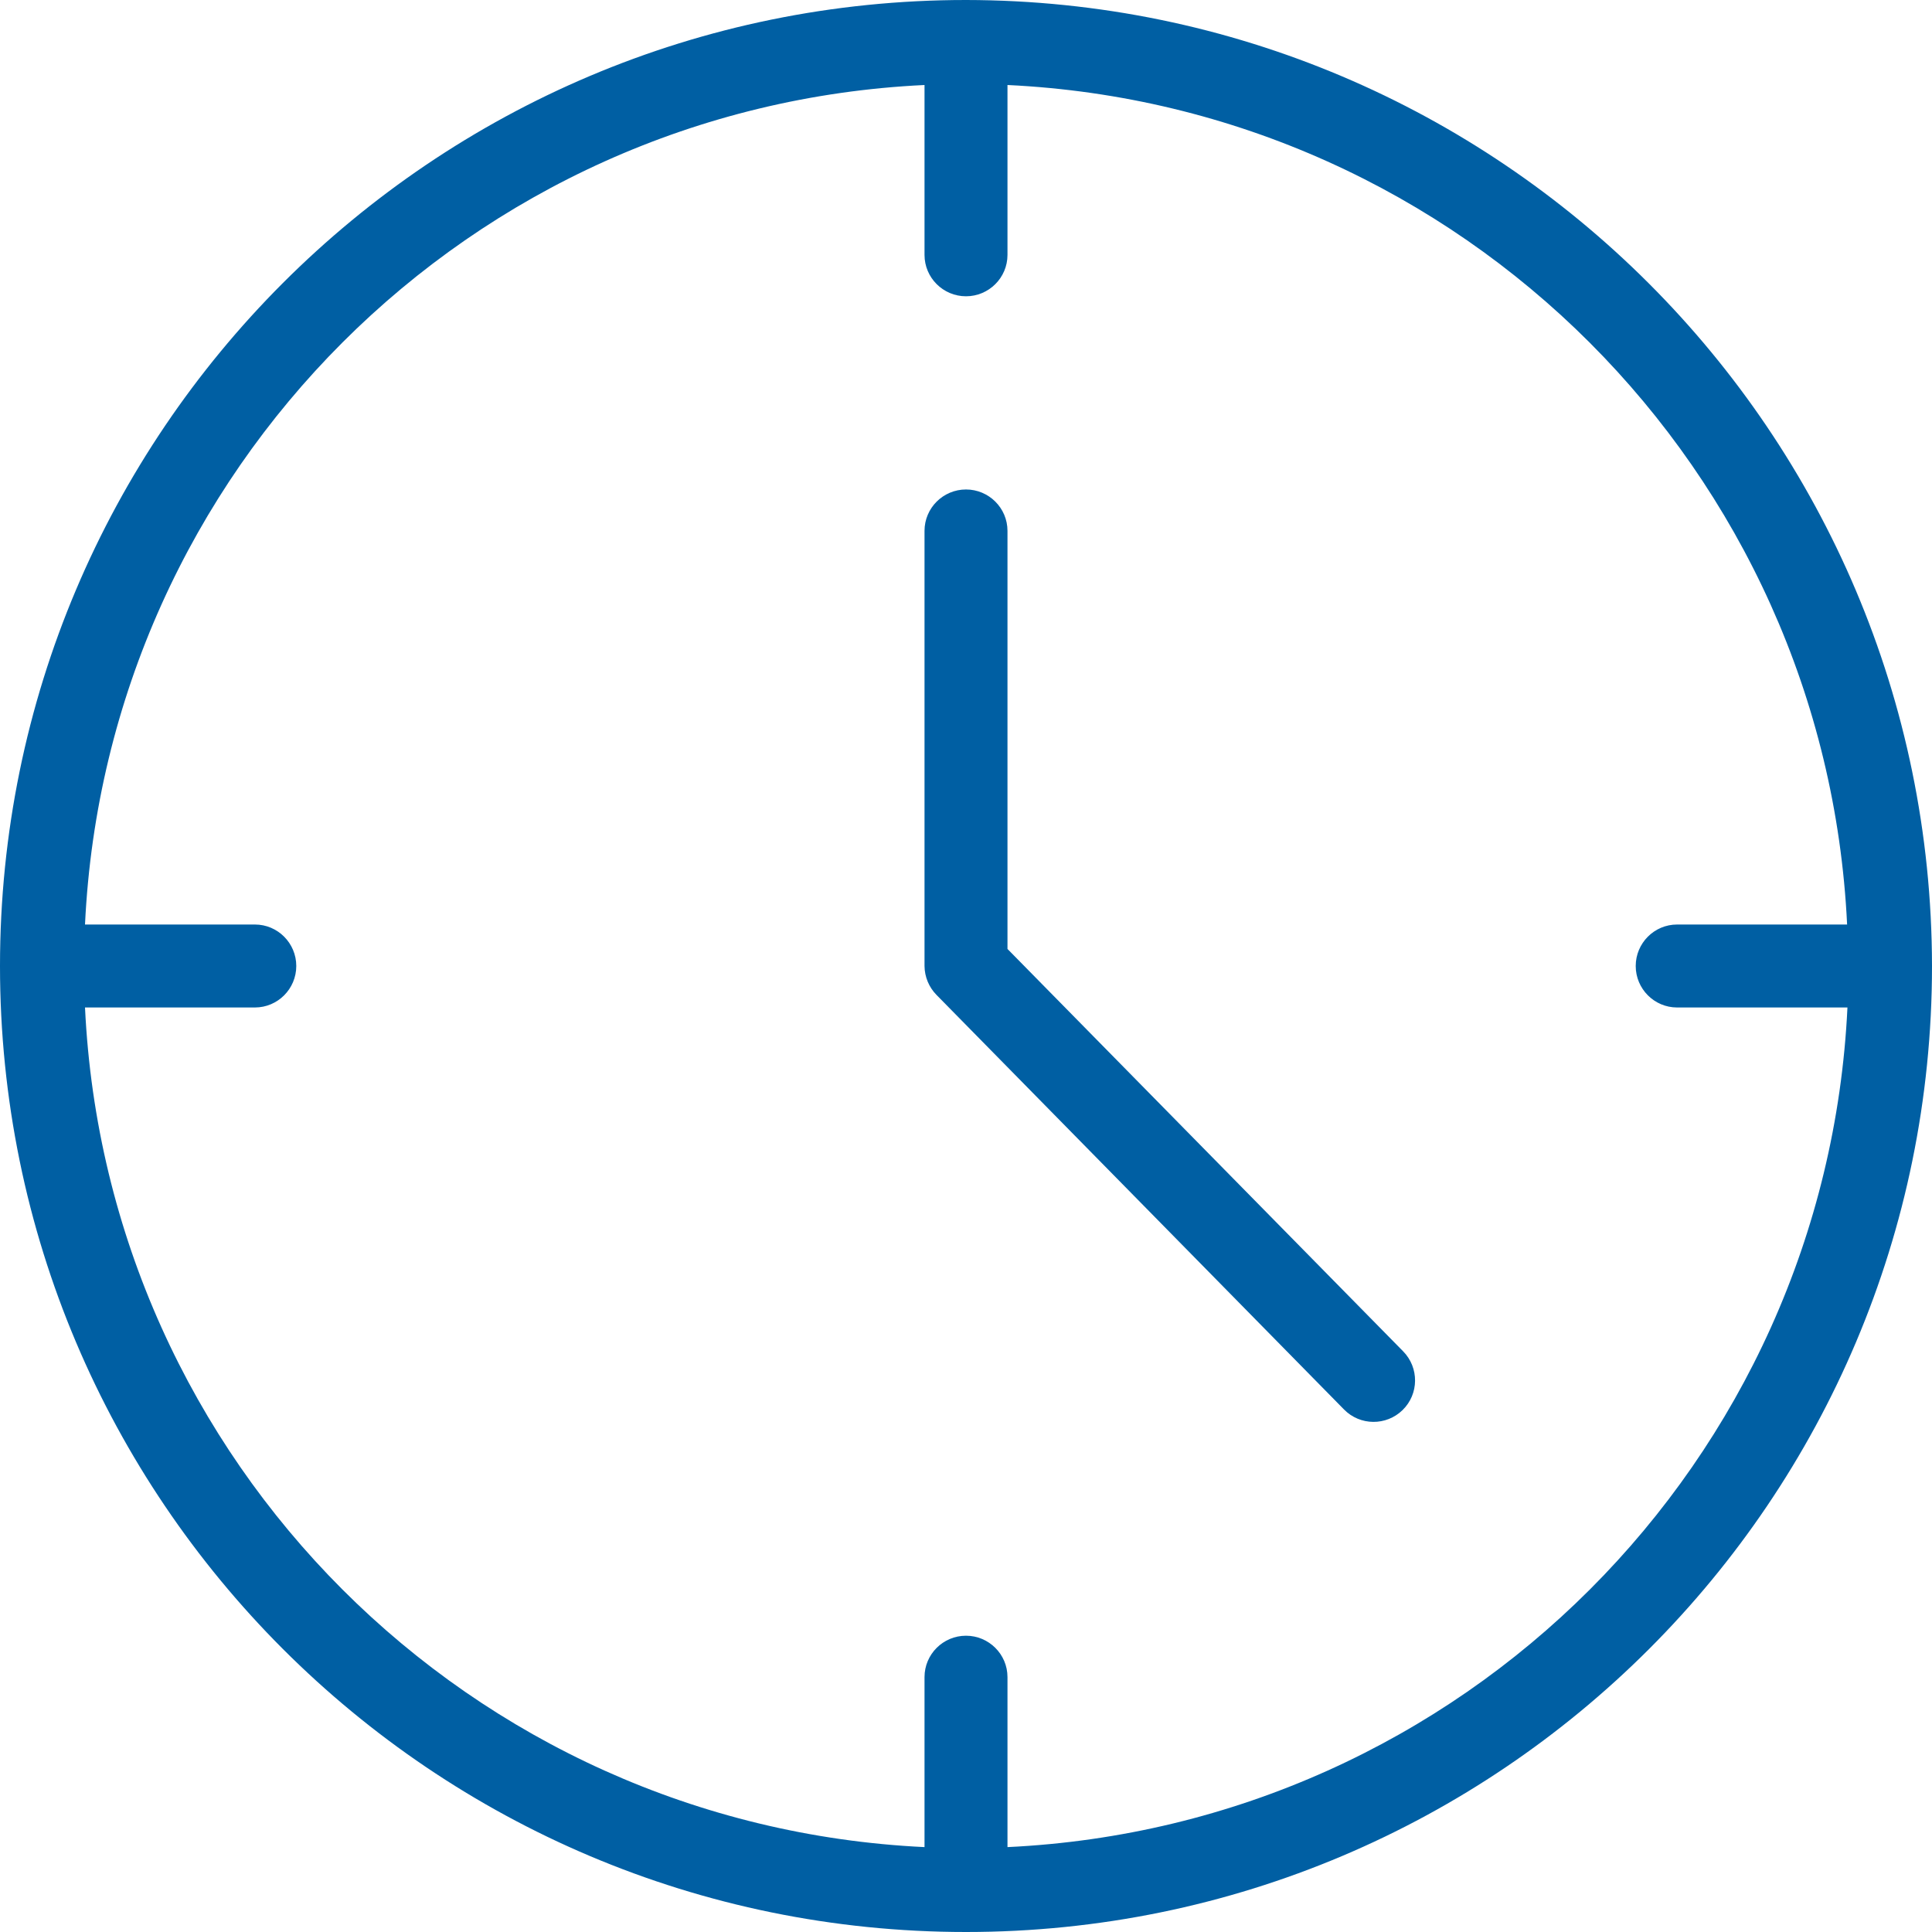
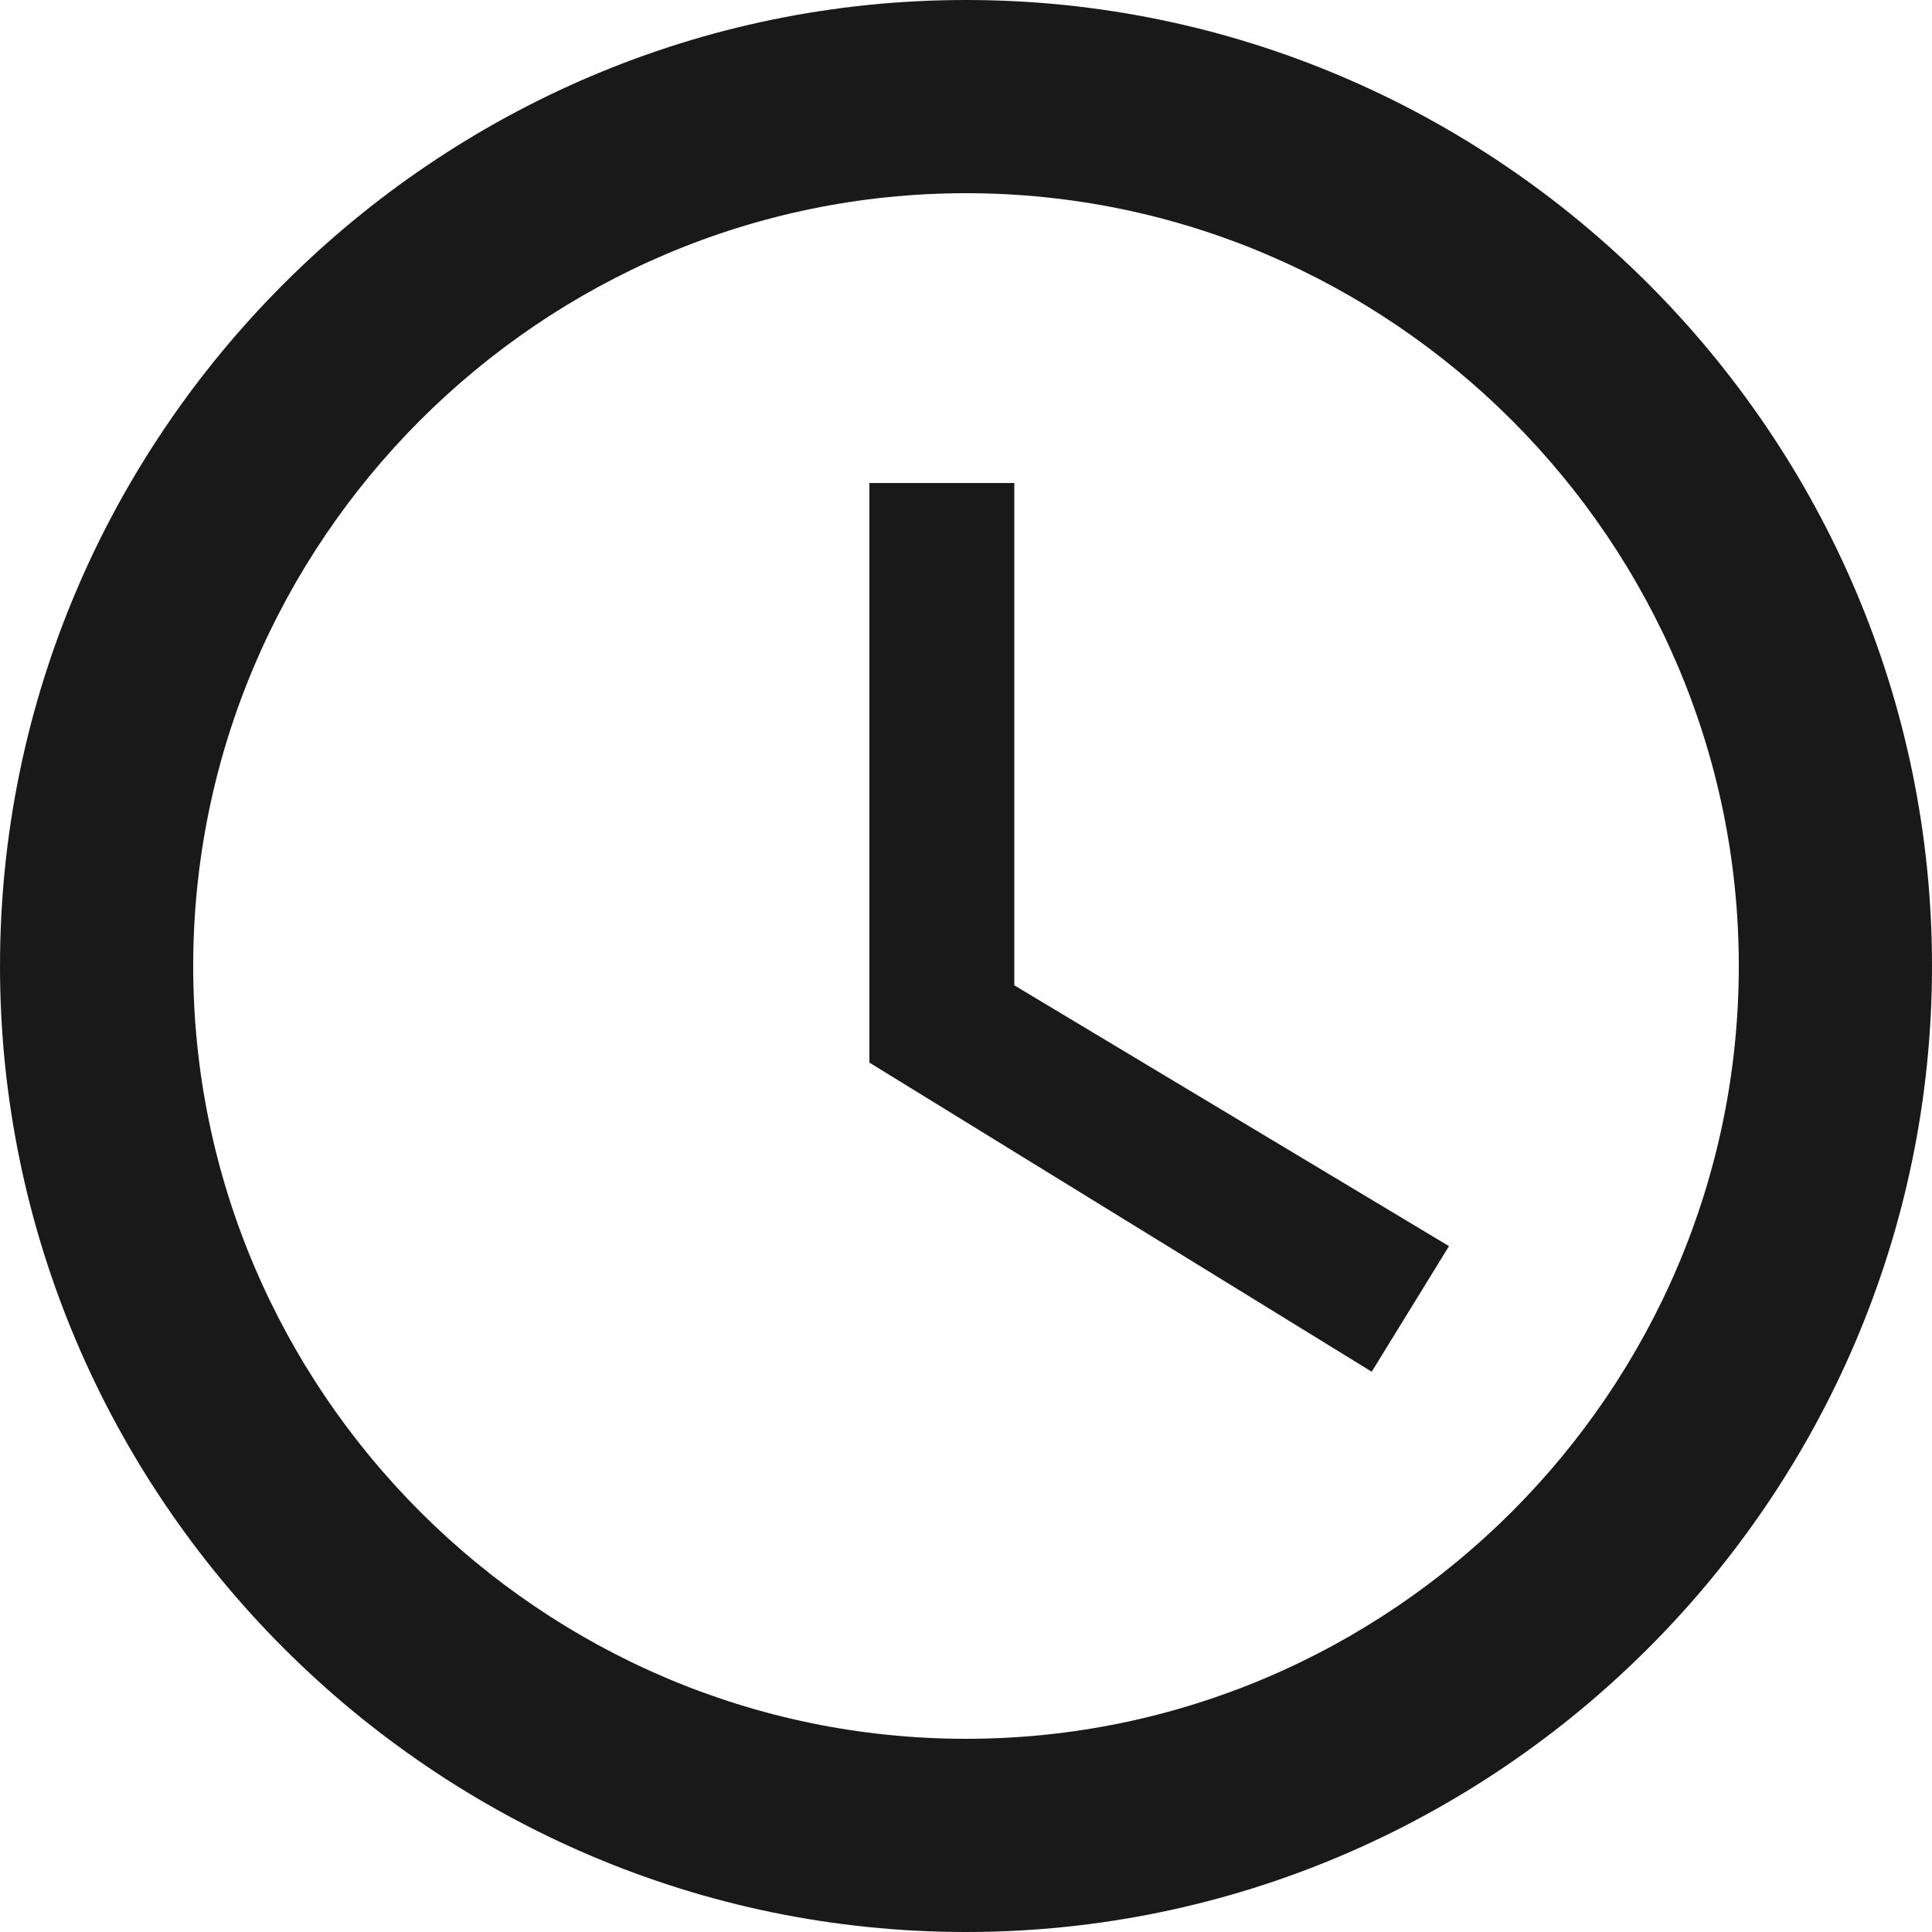
- <svg xmlns="http://www.w3.org/2000/svg" width="17" height="17" viewBox="0 0 17 17" fill="none">
-   <path d="M8.5 0C3.806 0 0 3.806 0 8.5C0 13.194 3.806 17 8.5 17C13.194 17 17 13.194 17 8.5C16.994 3.808 13.192 0.006 8.5 0ZM8.865 16.253V14.757C8.865 14.556 8.701 14.393 8.5 14.393C8.299 14.393 8.135 14.556 8.135 14.757V16.253C4.137 16.062 0.938 12.863 0.748 8.865H2.243C2.444 8.865 2.607 8.701 2.607 8.5C2.607 8.299 2.444 8.135 2.243 8.135H0.748C0.938 4.137 4.137 0.938 8.135 0.748V2.243C8.135 2.444 8.299 2.607 8.5 2.607C8.701 2.607 8.865 2.444 8.865 2.243V0.748C12.863 0.938 16.062 4.137 16.253 8.135H14.757C14.556 8.135 14.393 8.299 14.393 8.5C14.393 8.701 14.556 8.865 14.757 8.865H14.761H16.256C16.065 12.864 12.864 16.063 8.865 16.253Z" fill="#005FA3" />
-   <path d="M12.347 11.891L8.865 8.35V4.671C8.865 4.47 8.701 4.307 8.5 4.307C8.299 4.307 8.135 4.47 8.135 4.671V8.5C8.136 8.596 8.174 8.687 8.241 8.755L11.826 12.402C11.967 12.546 12.198 12.548 12.342 12.407C12.486 12.266 12.488 12.035 12.347 11.891Z" fill="#005FA3" />
+ <svg xmlns="http://www.w3.org/2000/svg" version="1.1" id="Capa_1" x="0px" y="0px" width="510px" height="510px" viewBox="0 0 510 510" style="enable-background:new 0 0 510 510;" xml:space="preserve">
+   <g>
+     <g id="access-time">
+       <path style="fill-opacity:0.9;" d="M255,0C114.75,0,0,114.75,0,255s114.75,255,255,255s255-114.75,255-255S395.25,0,255,0z     M255,459c-112.2,0-204-91.8-204-204S142.8,51,255,51s204,91.8,204,204S367.2,459,255,459z" />
+       <polygon style="fill-opacity:0.9;" points="267.75,127.5 229.5,127.5 229.5,280.5 362.1,362.1 382.5,328.95 267.75,260.1   " />
+     </g>
+   </g>
+   <g>
+ </g>
+   <g>
+ </g>
+   <g>
+ </g>
+   <g>
+ </g>
+   <g>
+ </g>
+   <g>
+ </g>
+   <g>
+ </g>
+   <g>
+ </g>
+   <g>
+ </g>
+   <g>
+ </g>
+   <g>
+ </g>
+   <g>
+ </g>
+   <g>
+ </g>
+   <g>
+ </g>
+   <g>
+ </g>
</svg>
